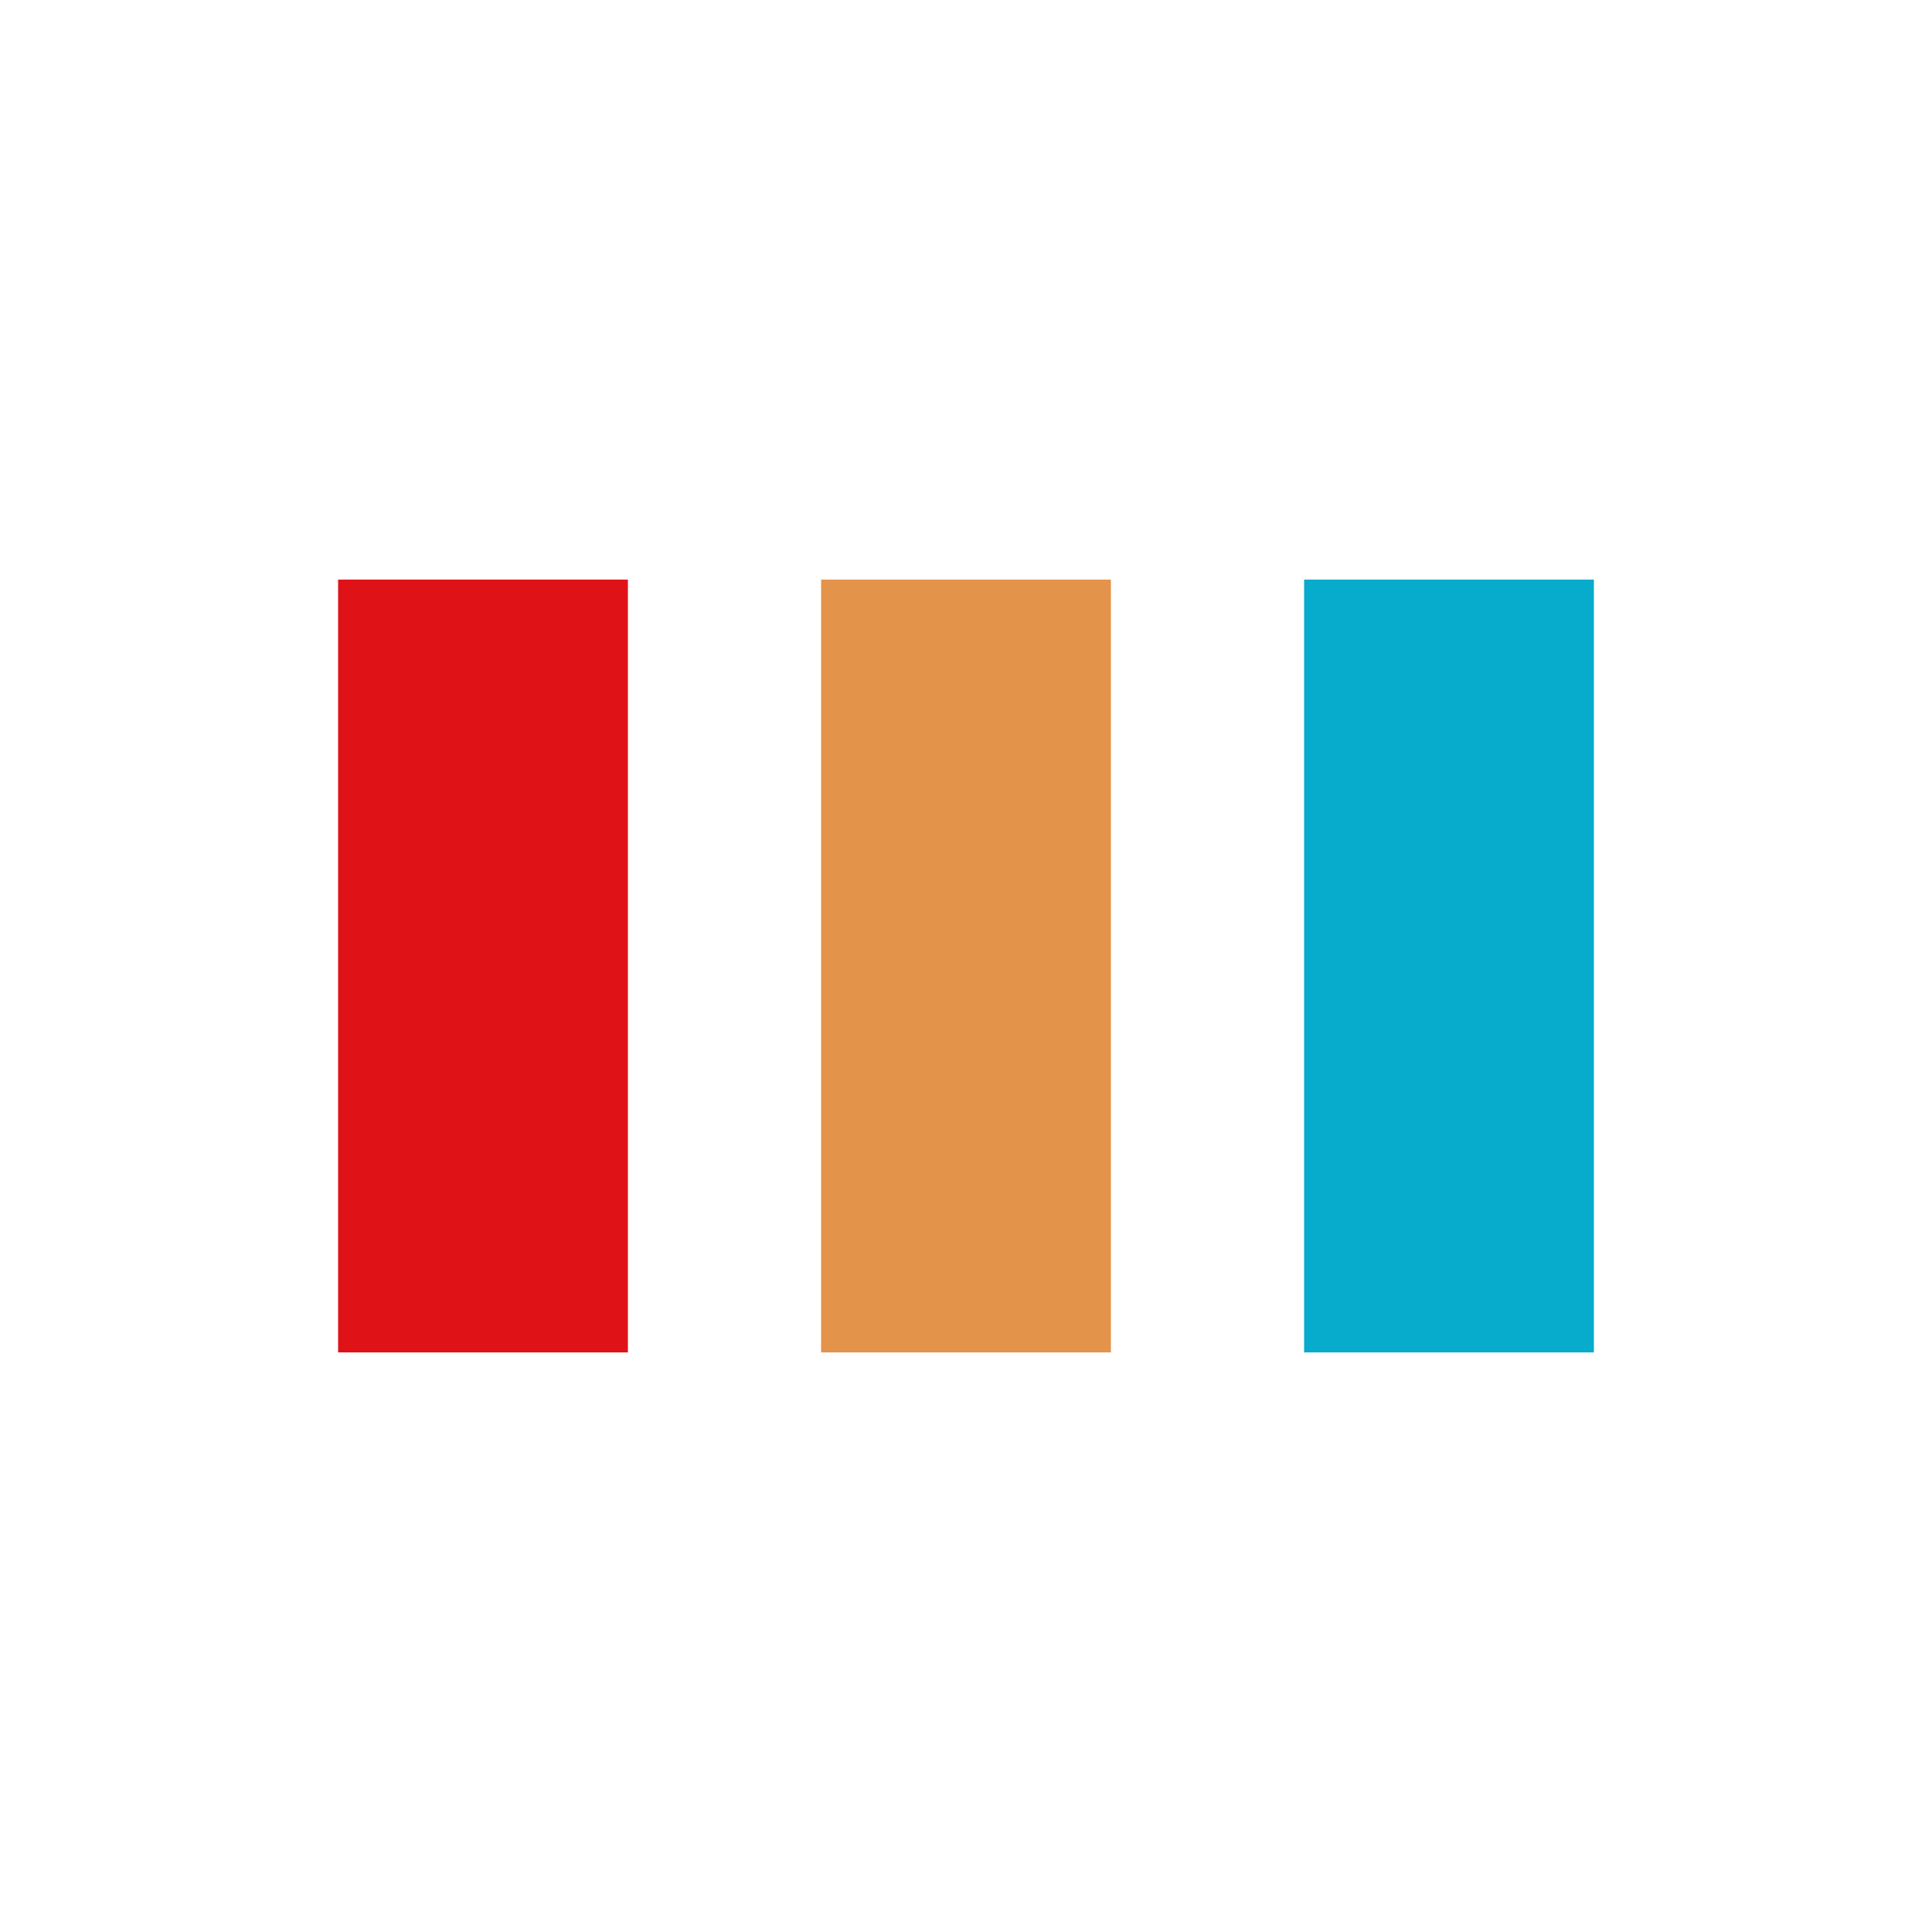
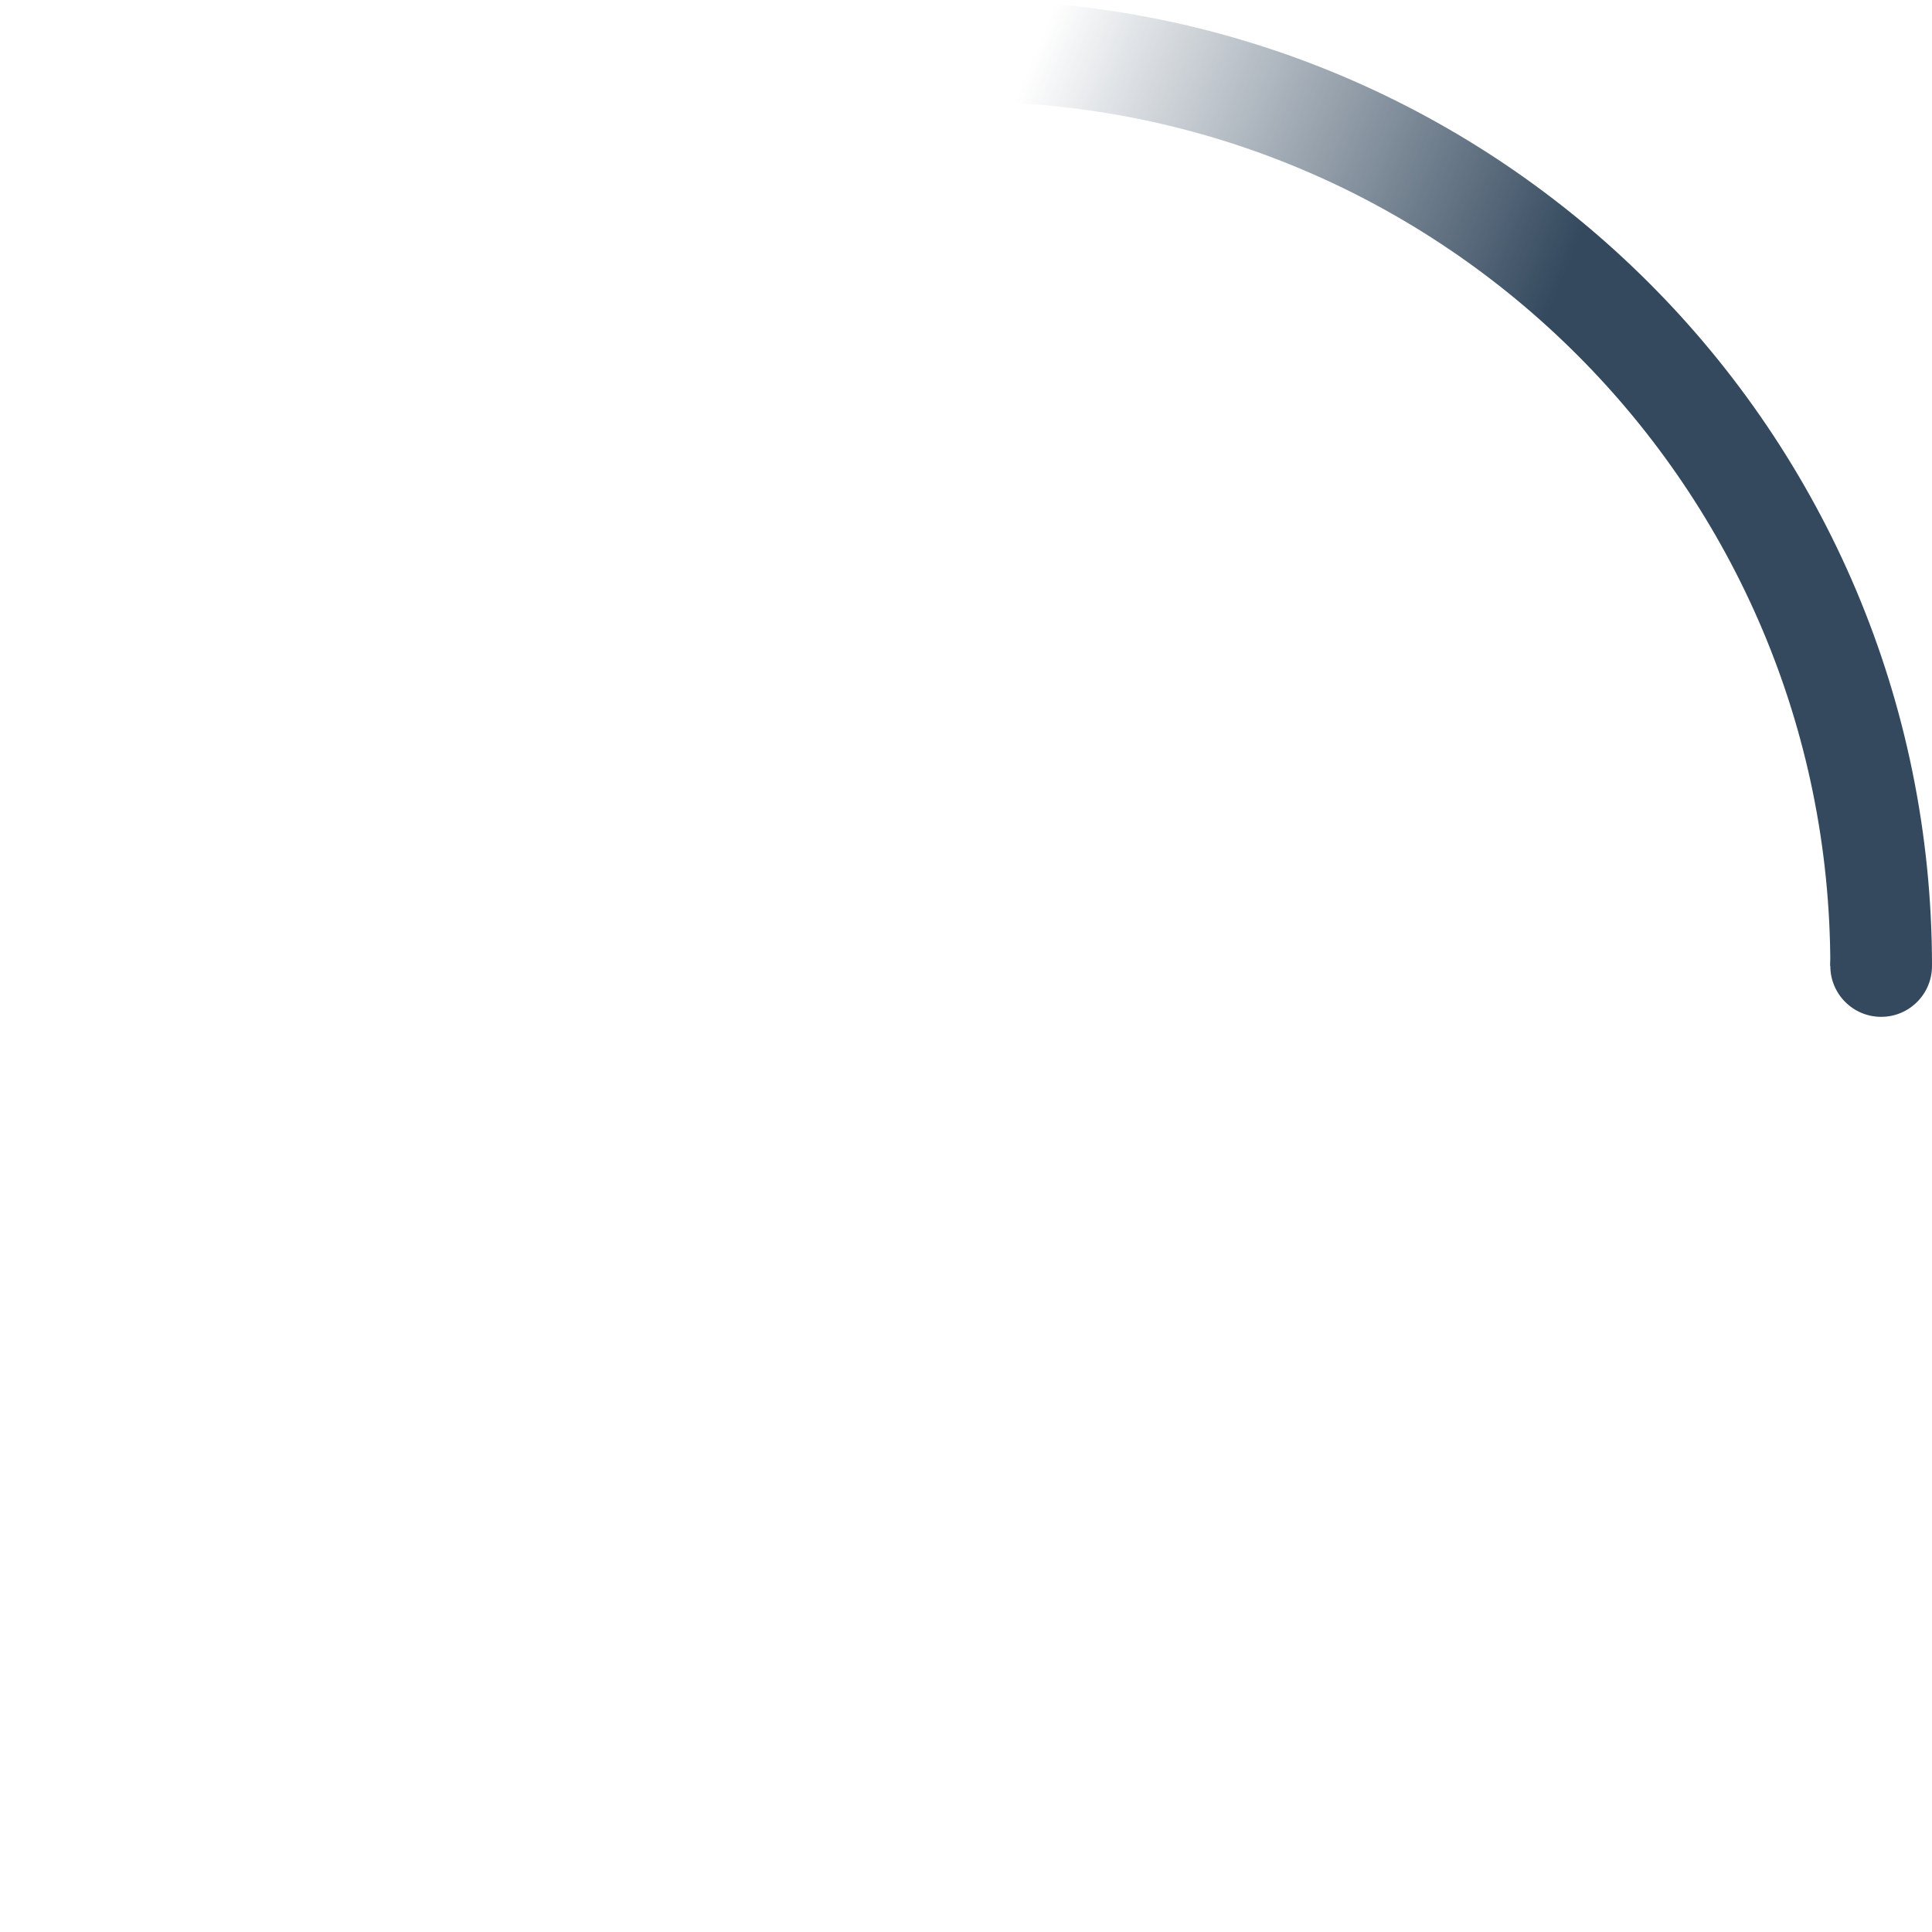
- <svg xmlns="http://www.w3.org/2000/svg" style="margin: auto;  display: block; shape-rendering: auto;" width="100px" height="100px" viewBox="0 0 100 100" preserveAspectRatio="xMidYMid">
-   <rect x="17.5" y="30" width="15" height="40" fill="#df1317">
-     <animate attributeName="y" repeatCount="indefinite" dur="1s" calcMode="spline" keyTimes="0;0.5;1" values="18;30;30" keySplines="0 0.5 0.5 1;0 0.5 0.5 1" begin="-0.2s" />
-     <animate attributeName="height" repeatCount="indefinite" dur="1s" calcMode="spline" keyTimes="0;0.5;1" values="64;40;40" keySplines="0 0.5 0.5 1;0 0.5 0.5 1" begin="-0.2s" />
-   </rect>
-   <rect x="42.5" y="30" width="15" height="40" fill="#e4934b">
-     <animate attributeName="y" repeatCount="indefinite" dur="1s" calcMode="spline" keyTimes="0;0.5;1" values="21;30;30" keySplines="0 0.5 0.5 1;0 0.5 0.5 1" begin="-0.1s" />
-     <animate attributeName="height" repeatCount="indefinite" dur="1s" calcMode="spline" keyTimes="0;0.5;1" values="58;40;40" keySplines="0 0.5 0.5 1;0 0.5 0.5 1" begin="-0.1s" />
-   </rect>
-   <rect x="67.5" y="30" width="15" height="40" fill="#07abcc">
-     <animate attributeName="y" repeatCount="indefinite" dur="1s" calcMode="spline" keyTimes="0;0.5;1" values="21;30;30" keySplines="0 0.5 0.5 1;0 0.5 0.5 1" />
-     <animate attributeName="height" repeatCount="indefinite" dur="1s" calcMode="spline" keyTimes="0;0.5;1" values="58;40;40" keySplines="0 0.5 0.5 1;0 0.5 0.5 1" />
-   </rect>
+ <svg xmlns="http://www.w3.org/2000/svg" width="38" height="38" viewBox="0 0 38 38">
+   <defs>
+     <linearGradient x1="8.042%" y1="0%" x2="65.682%" y2="23.865%" id="a">
+       <stop stop-color="#34495E" stop-opacity="0" offset="0%" />
+       <stop stop-color="#34495E" stop-opacity=".631" offset="63.146%" />
+       <stop stop-color="#34495E" offset="100%" />
+     </linearGradient>
+   </defs>
+   <g fill="none" fill-rule="evenodd">
+     <g transform="translate(1 1)">
+       <path d="M36 18c0-9.94-8.06-18-18-18" id="Oval-2" stroke="url(#a)" stroke-width="2">
+         <animateTransform attributeName="transform" type="rotate" from="0 18 18" to="360 18 18" dur="0.9s" repeatCount="indefinite" />
+       </path>
+       <circle fill="#34495E" cx="36" cy="18" r="1">
+         <animateTransform attributeName="transform" type="rotate" from="0 18 18" to="360 18 18" dur="0.9s" repeatCount="indefinite" />
+       </circle>
+     </g>
+   </g>
</svg>
